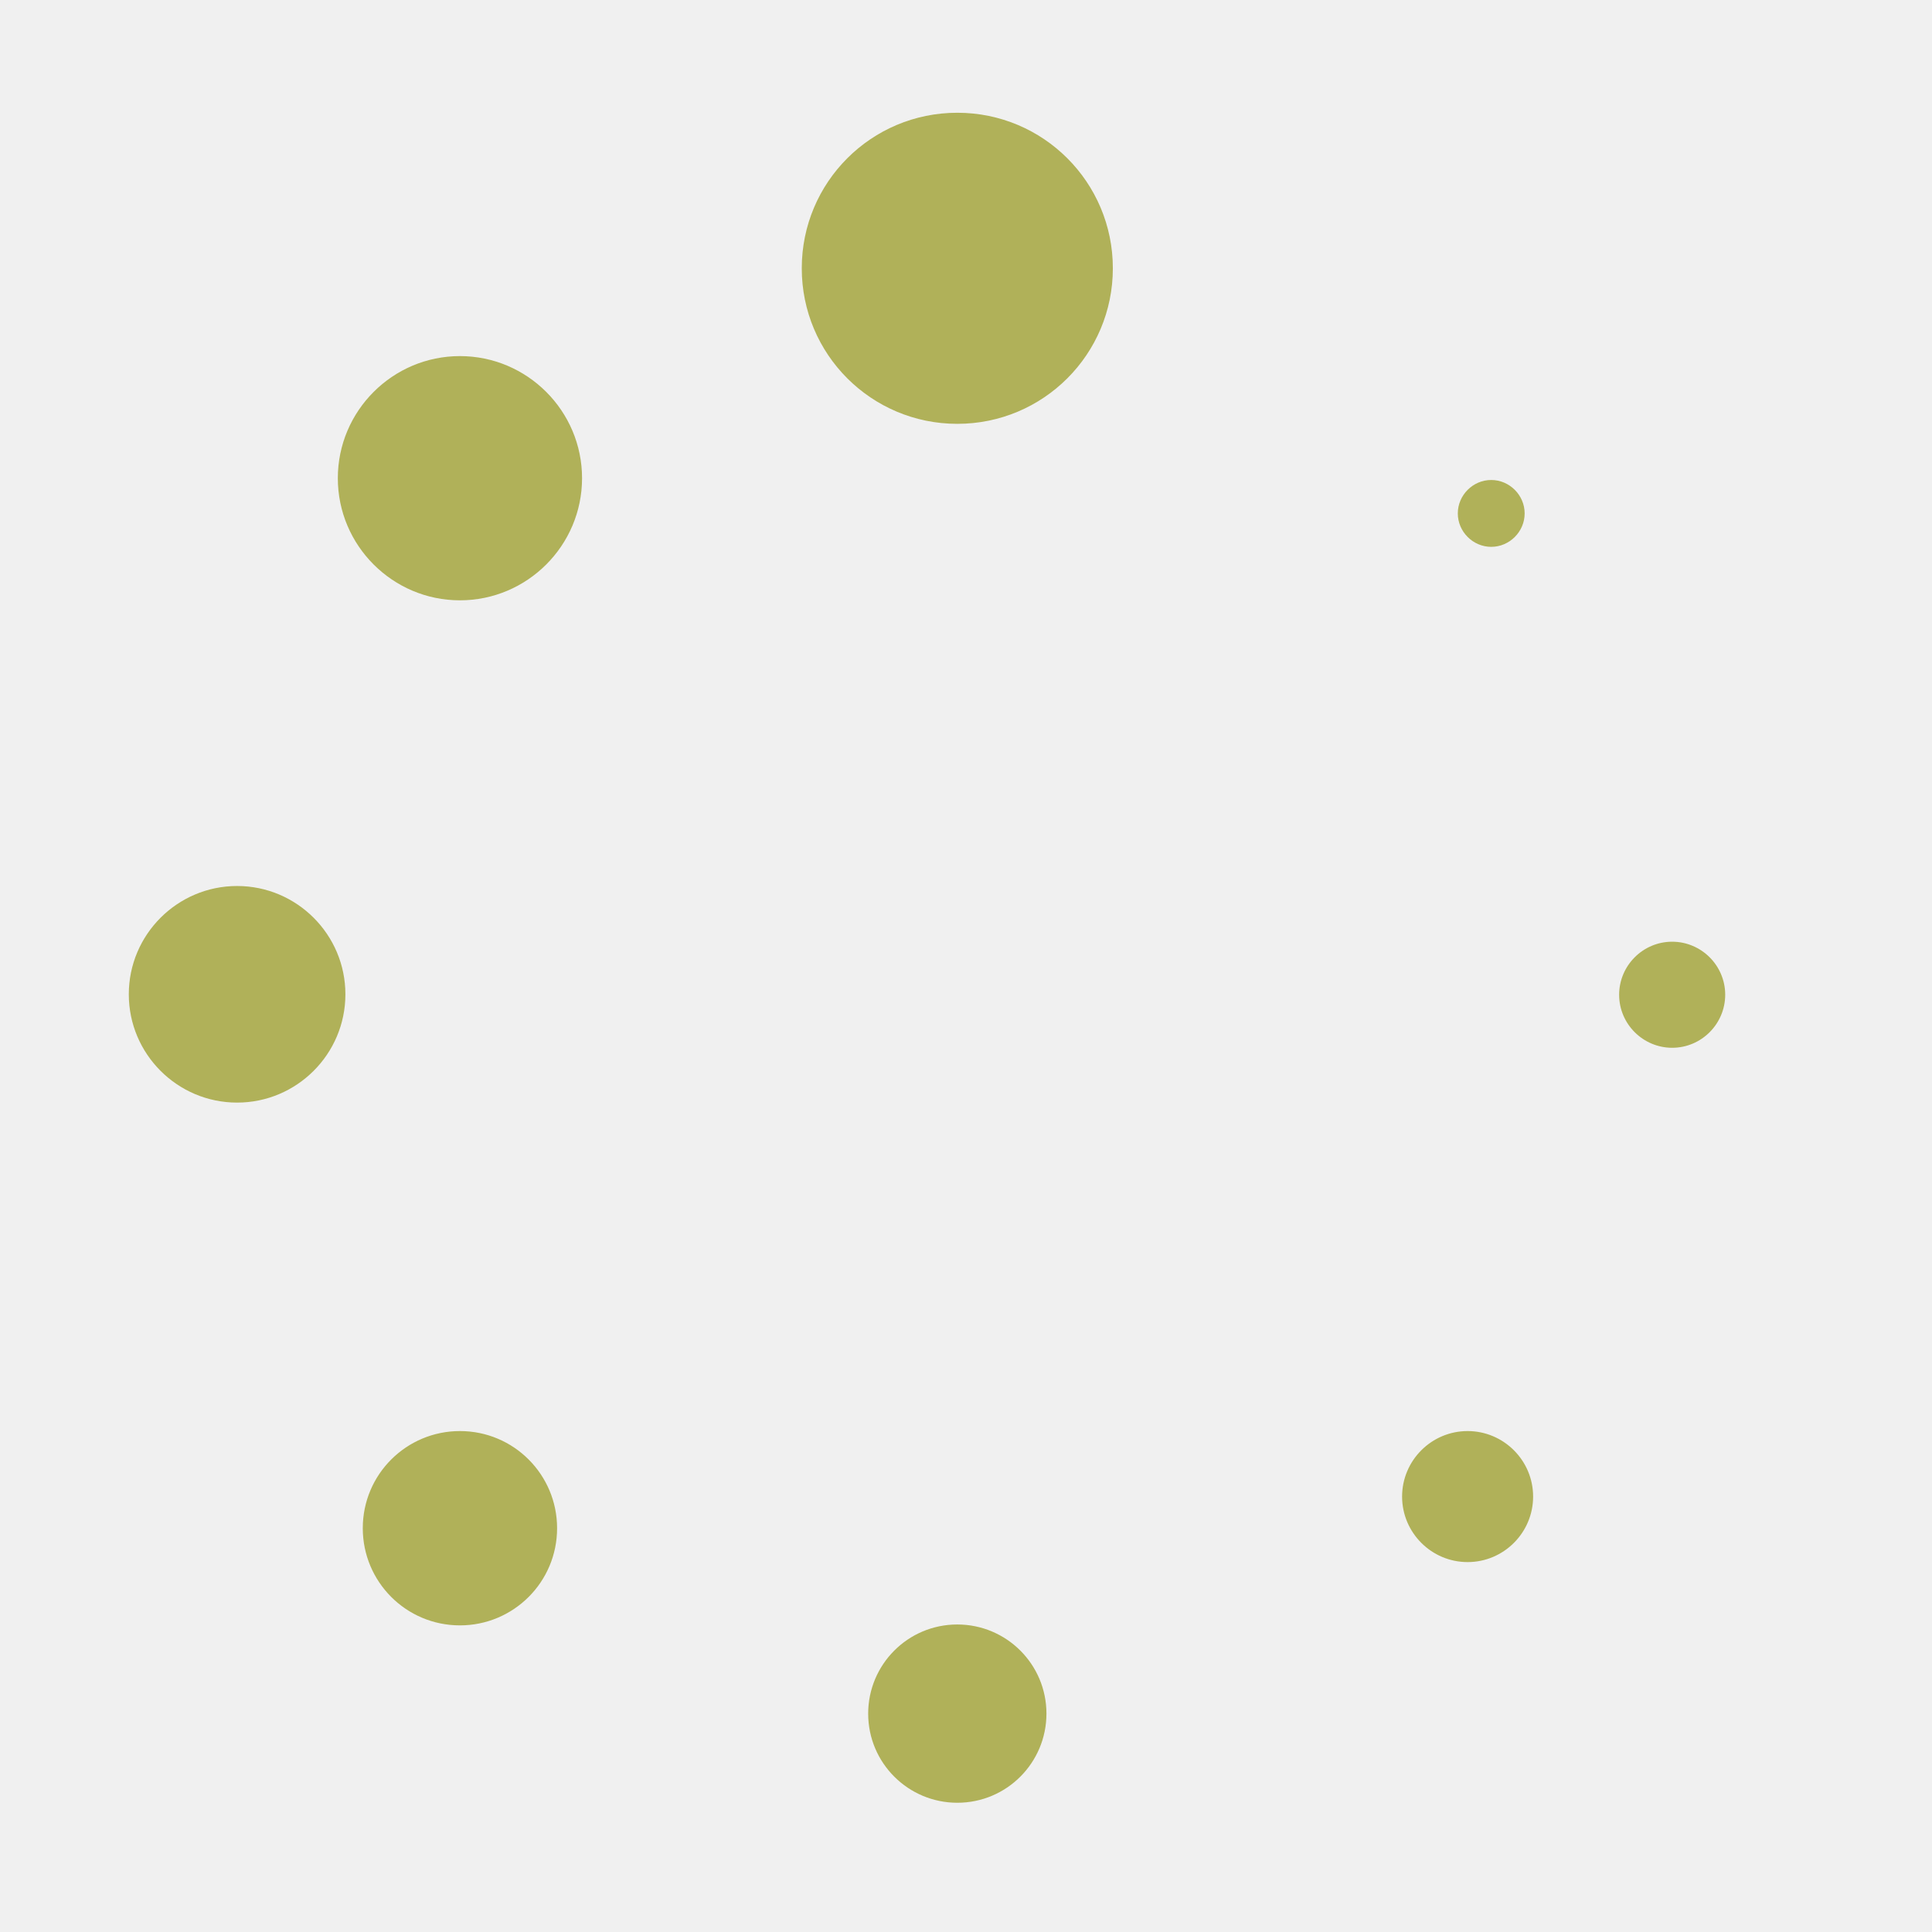
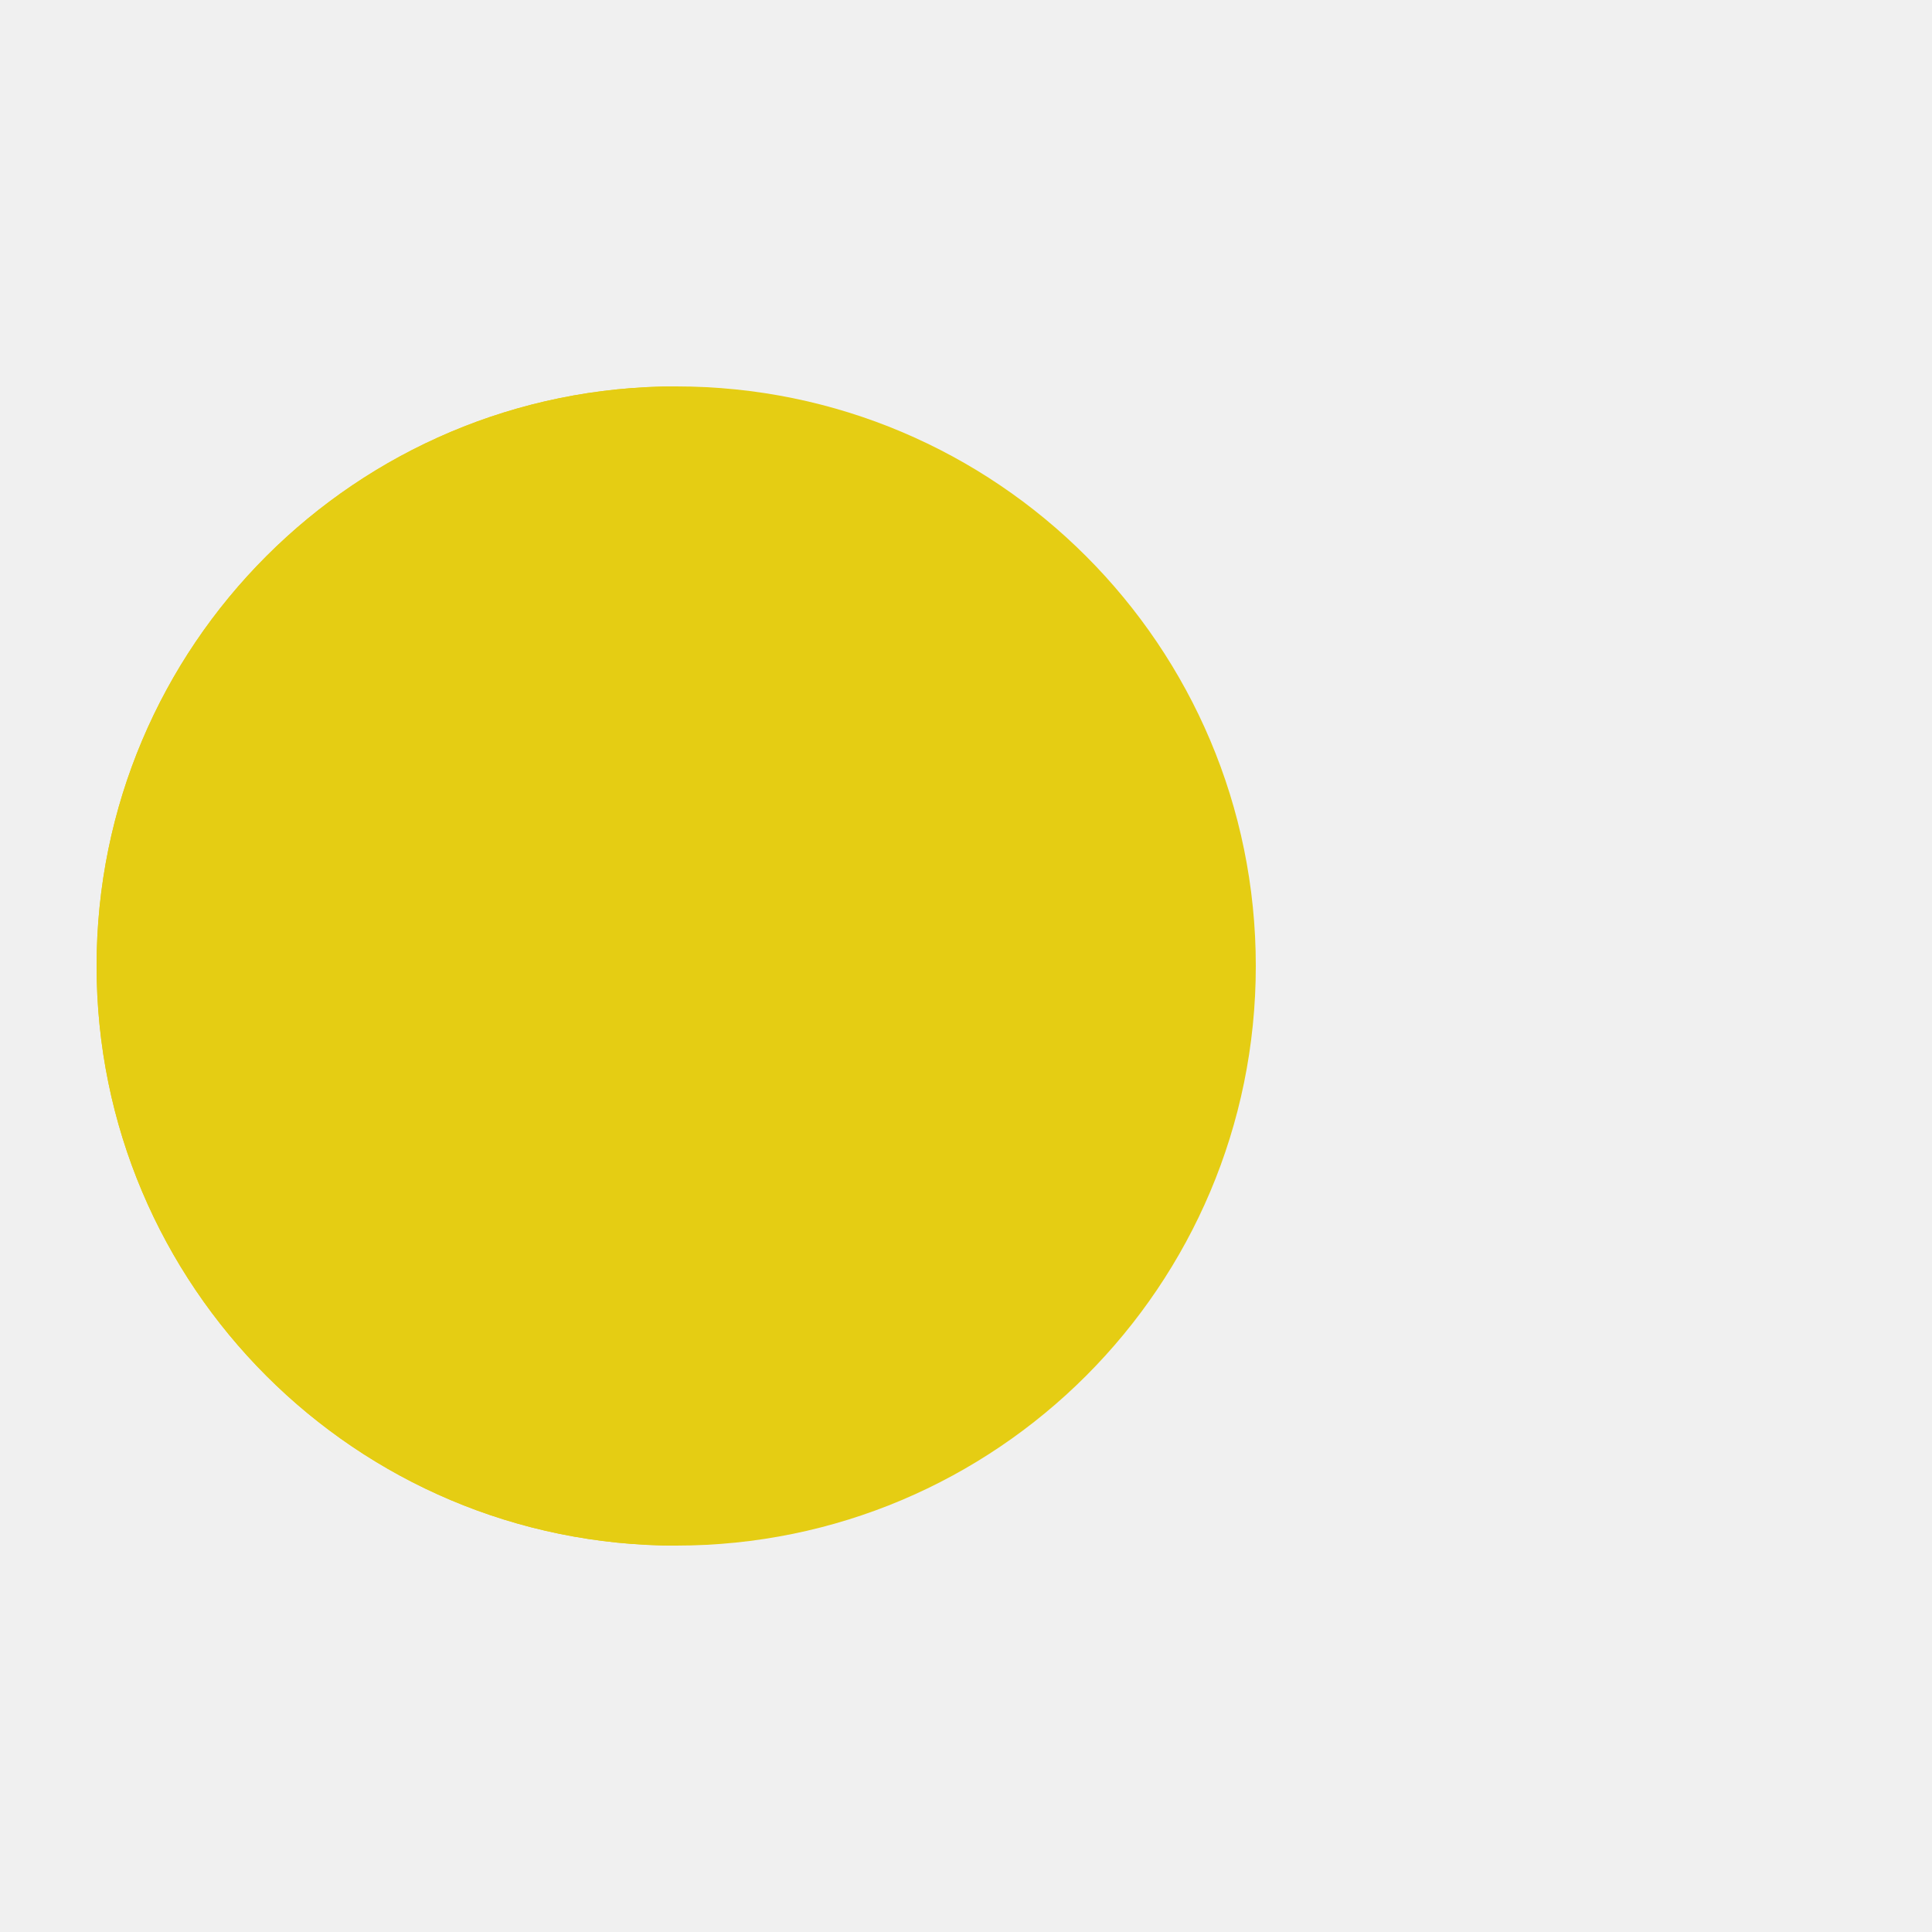
- <svg xmlns="http://www.w3.org/2000/svg" viewBox="0 0 4335 4335" width="100" height="100">
-   <path fill="#B0B159" d="M3346 1077c41,0 75,34 75,75 0,41 -34,75 -75,75 -41,0 -75,-34 -75,-75 0,-41 34,-75 75,-75zm-1198 -824c193,0 349,156 349,349 0,193 -156,349 -349,349 -193,0 -349,-156 -349,-349 0,-193 156,-349 349,-349zm-1116 546c151,0 274,123 274,274 0,151 -123,274 -274,274 -151,0 -274,-123 -274,-274 0,-151 123,-274 274,-274zm-500 1189c134,0 243,109 243,243 0,134 -109,243 -243,243 -134,0 -243,-109 -243,-243 0,-134 109,-243 243,-243zm500 1223c121,0 218,98 218,218 0,121 -98,218 -218,218 -121,0 -218,-98 -218,-218 0,-121 98,-218 218,-218zm1116 434c110,0 200,89 200,200 0,110 -89,200 -200,200 -110,0 -200,-89 -200,-200 0,-110 89,-200 200,-200zm1145 -434c81,0 147,66 147,147 0,81 -66,147 -147,147 -81,0 -147,-66 -147,-147 0,-81 66,-147 147,-147zm459 -1098c65,0 119,53 119,119 0,65 -53,119 -119,119 -65,0 -119,-53 -119,-119 0,-65 53,-119 119,-119z" />
+ <svg xmlns="http://www.w3.org/2000/svg" style="margin: auto; background: #121212; display: block; shape-rendering: auto;" width="200px" height="200px" viewBox="0 0 100 100" preserveAspectRatio="xMidYMid">
+   <g>
+     <circle cx="60" cy="50" r="4" fill="#ffffff">
+       <animate attributeName="cx" repeatCount="indefinite" dur="1s" values="95;35" keyTimes="0;1" begin="-0.67s" />
+       <animate attributeName="fill-opacity" repeatCount="indefinite" dur="1s" values="0;1;1" keyTimes="0;0.2;1" begin="-0.67s" />
+     </circle>
+     <circle cx="60" cy="50" r="4" fill="#ffffff">
+       <animate attributeName="cx" repeatCount="indefinite" dur="1s" values="95;35" keyTimes="0;1" begin="-0.33s" />
+       <animate attributeName="fill-opacity" repeatCount="indefinite" dur="1s" values="0;1;1" keyTimes="0;0.2;1" begin="-0.33s" />
+     </circle>
+     <circle cx="60" cy="50" r="4" fill="#ffffff">
+       <animate attributeName="cx" repeatCount="indefinite" dur="1s" values="95;35" keyTimes="0;1" begin="0s" />
+       <animate attributeName="fill-opacity" repeatCount="indefinite" dur="1s" values="0;1;1" keyTimes="0;0.2;1" begin="0s" />
+     </circle>
+   </g>
+   <g transform="translate(-15 0)">
+     <path d="M50 50L20 50A30 30 0 0 0 80 50Z" fill="#e5cd13" transform="rotate(90 50 50)" />
+     <path d="M50 50L20 50A30 30 0 0 0 80 50Z" fill="#e5cd13">
+       <animateTransform attributeName="transform" type="rotate" repeatCount="indefinite" dur="1s" values="0 50 50;45 50 50;0 50 50" keyTimes="0;0.5;1" />
+     </path>
+     <path d="M50 50L20 50A30 30 0 0 1 80 50Z" fill="#e5cd13">
+       <animateTransform attributeName="transform" type="rotate" repeatCount="indefinite" dur="1s" values="0 50 50;-45 50 50;0 50 50" keyTimes="0;0.5;1" />
+     </path>
+   </g>
</svg>
